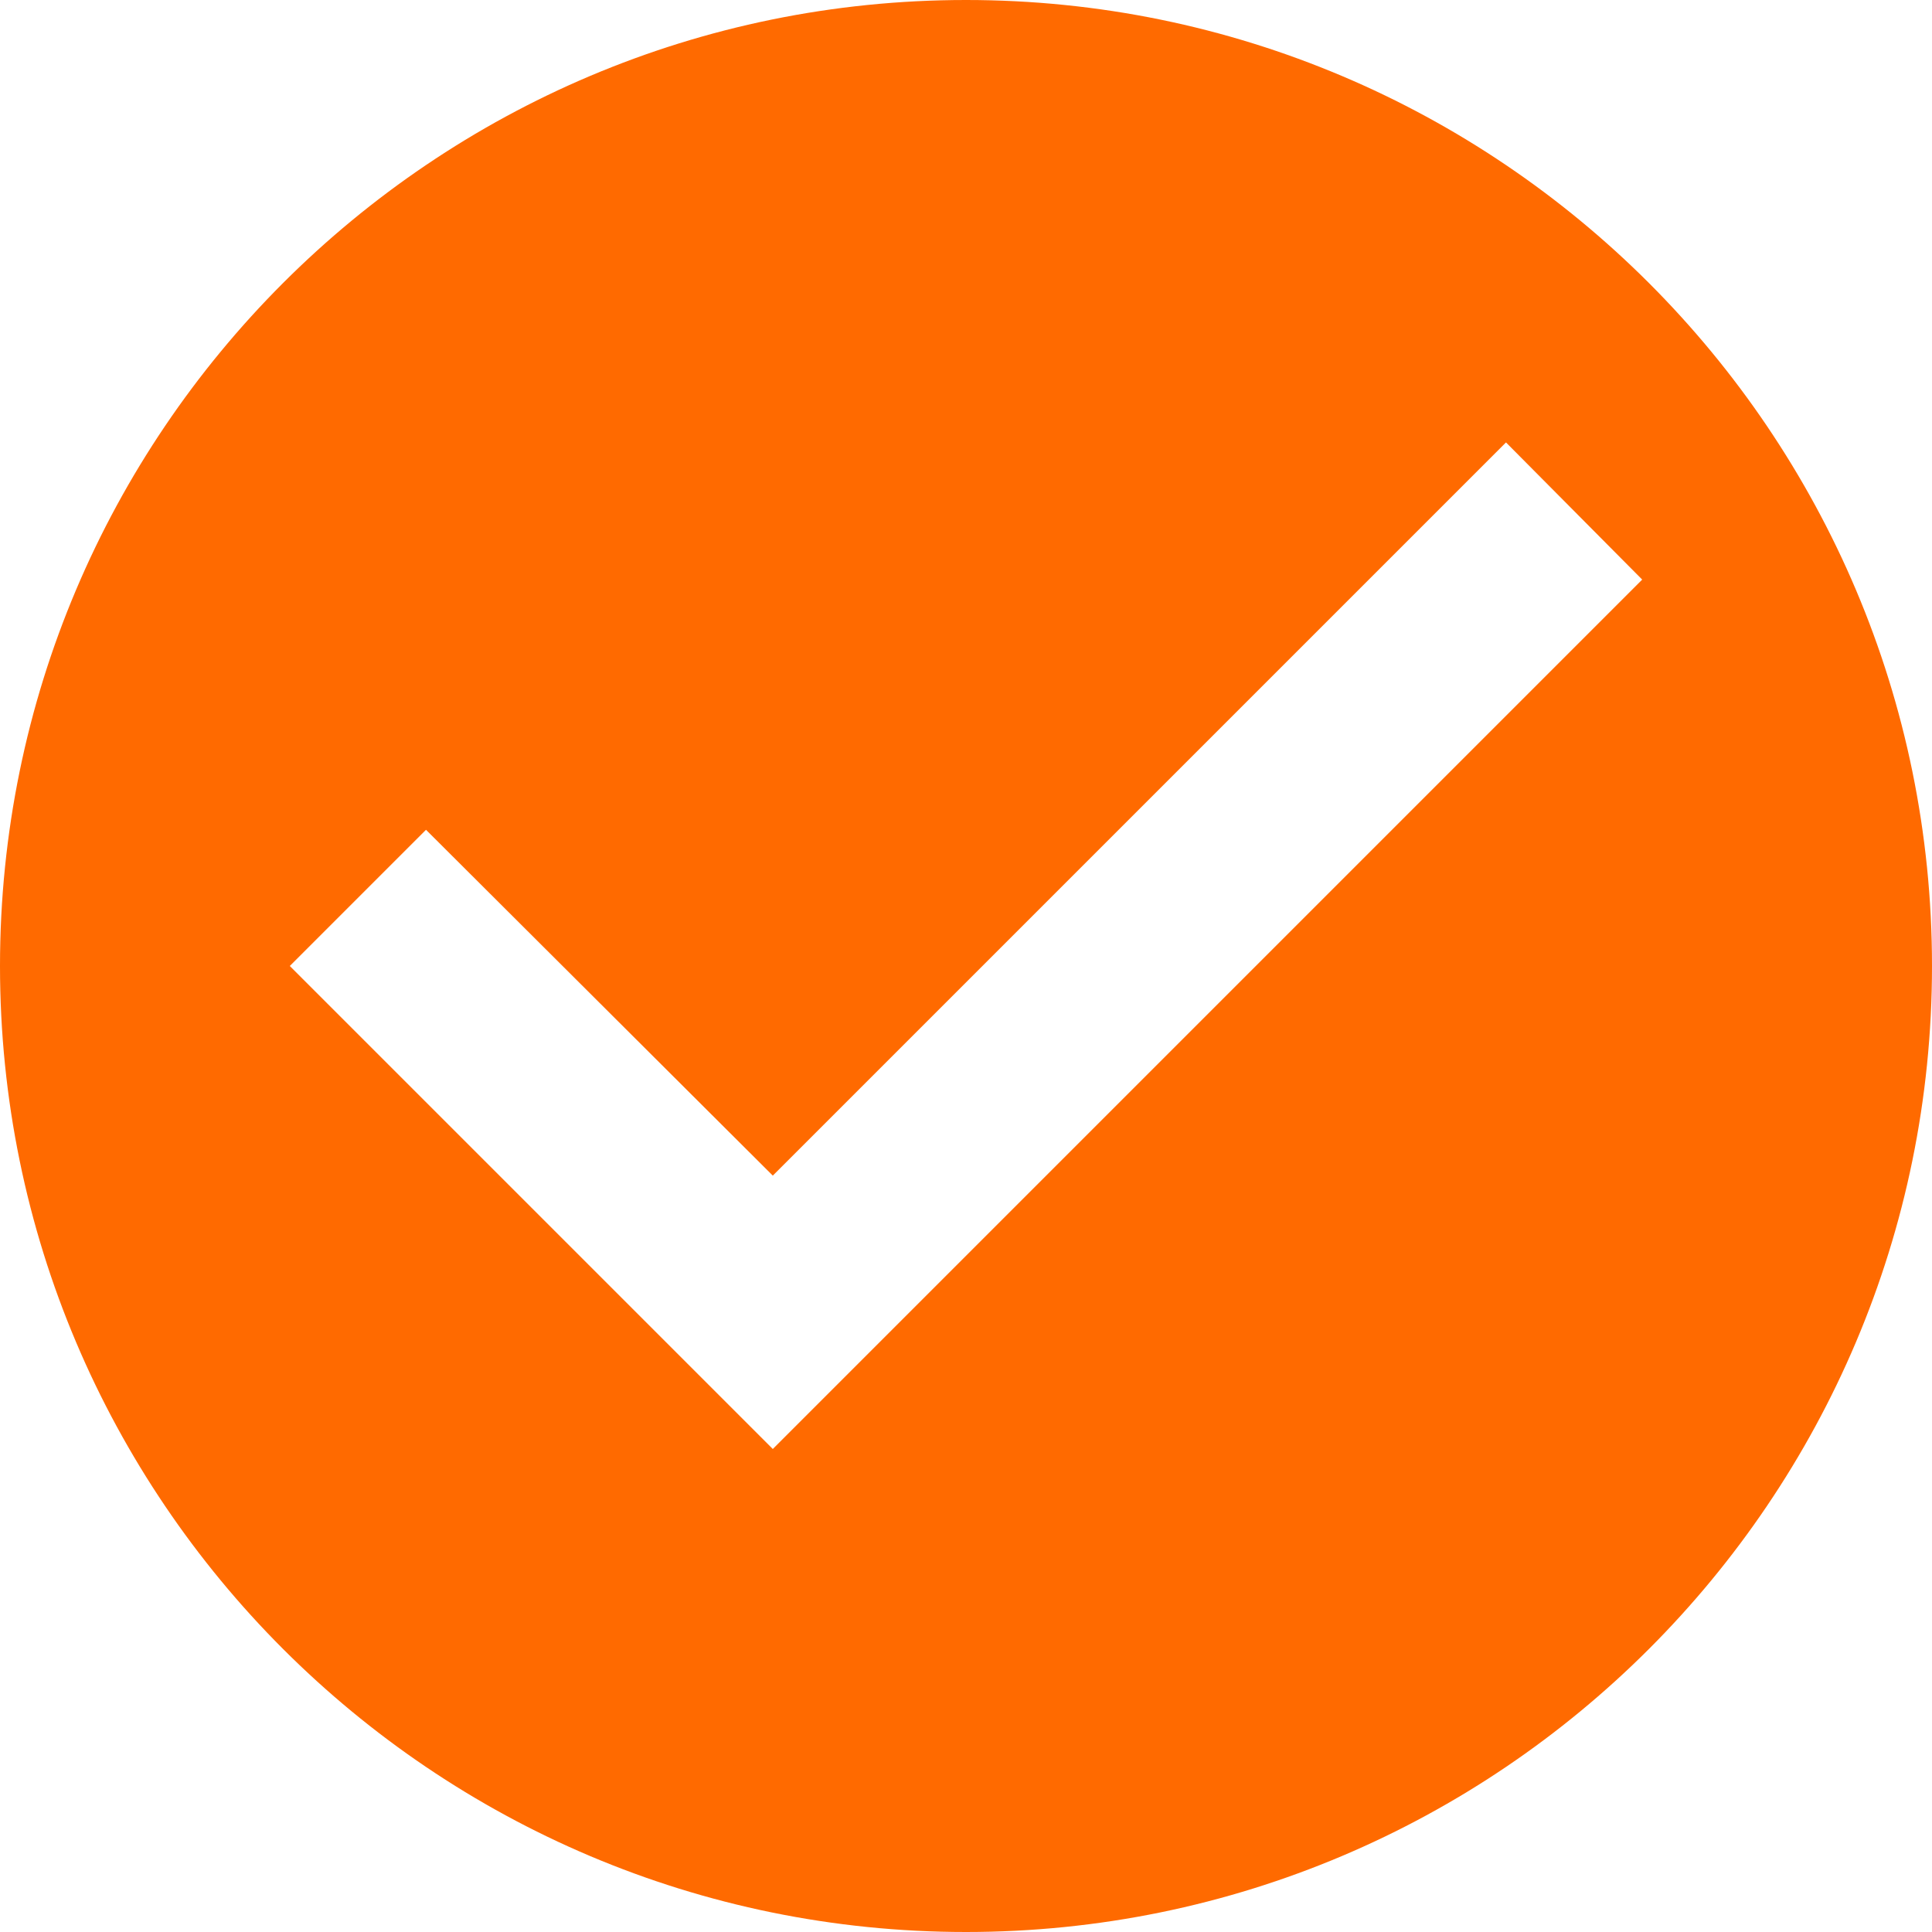
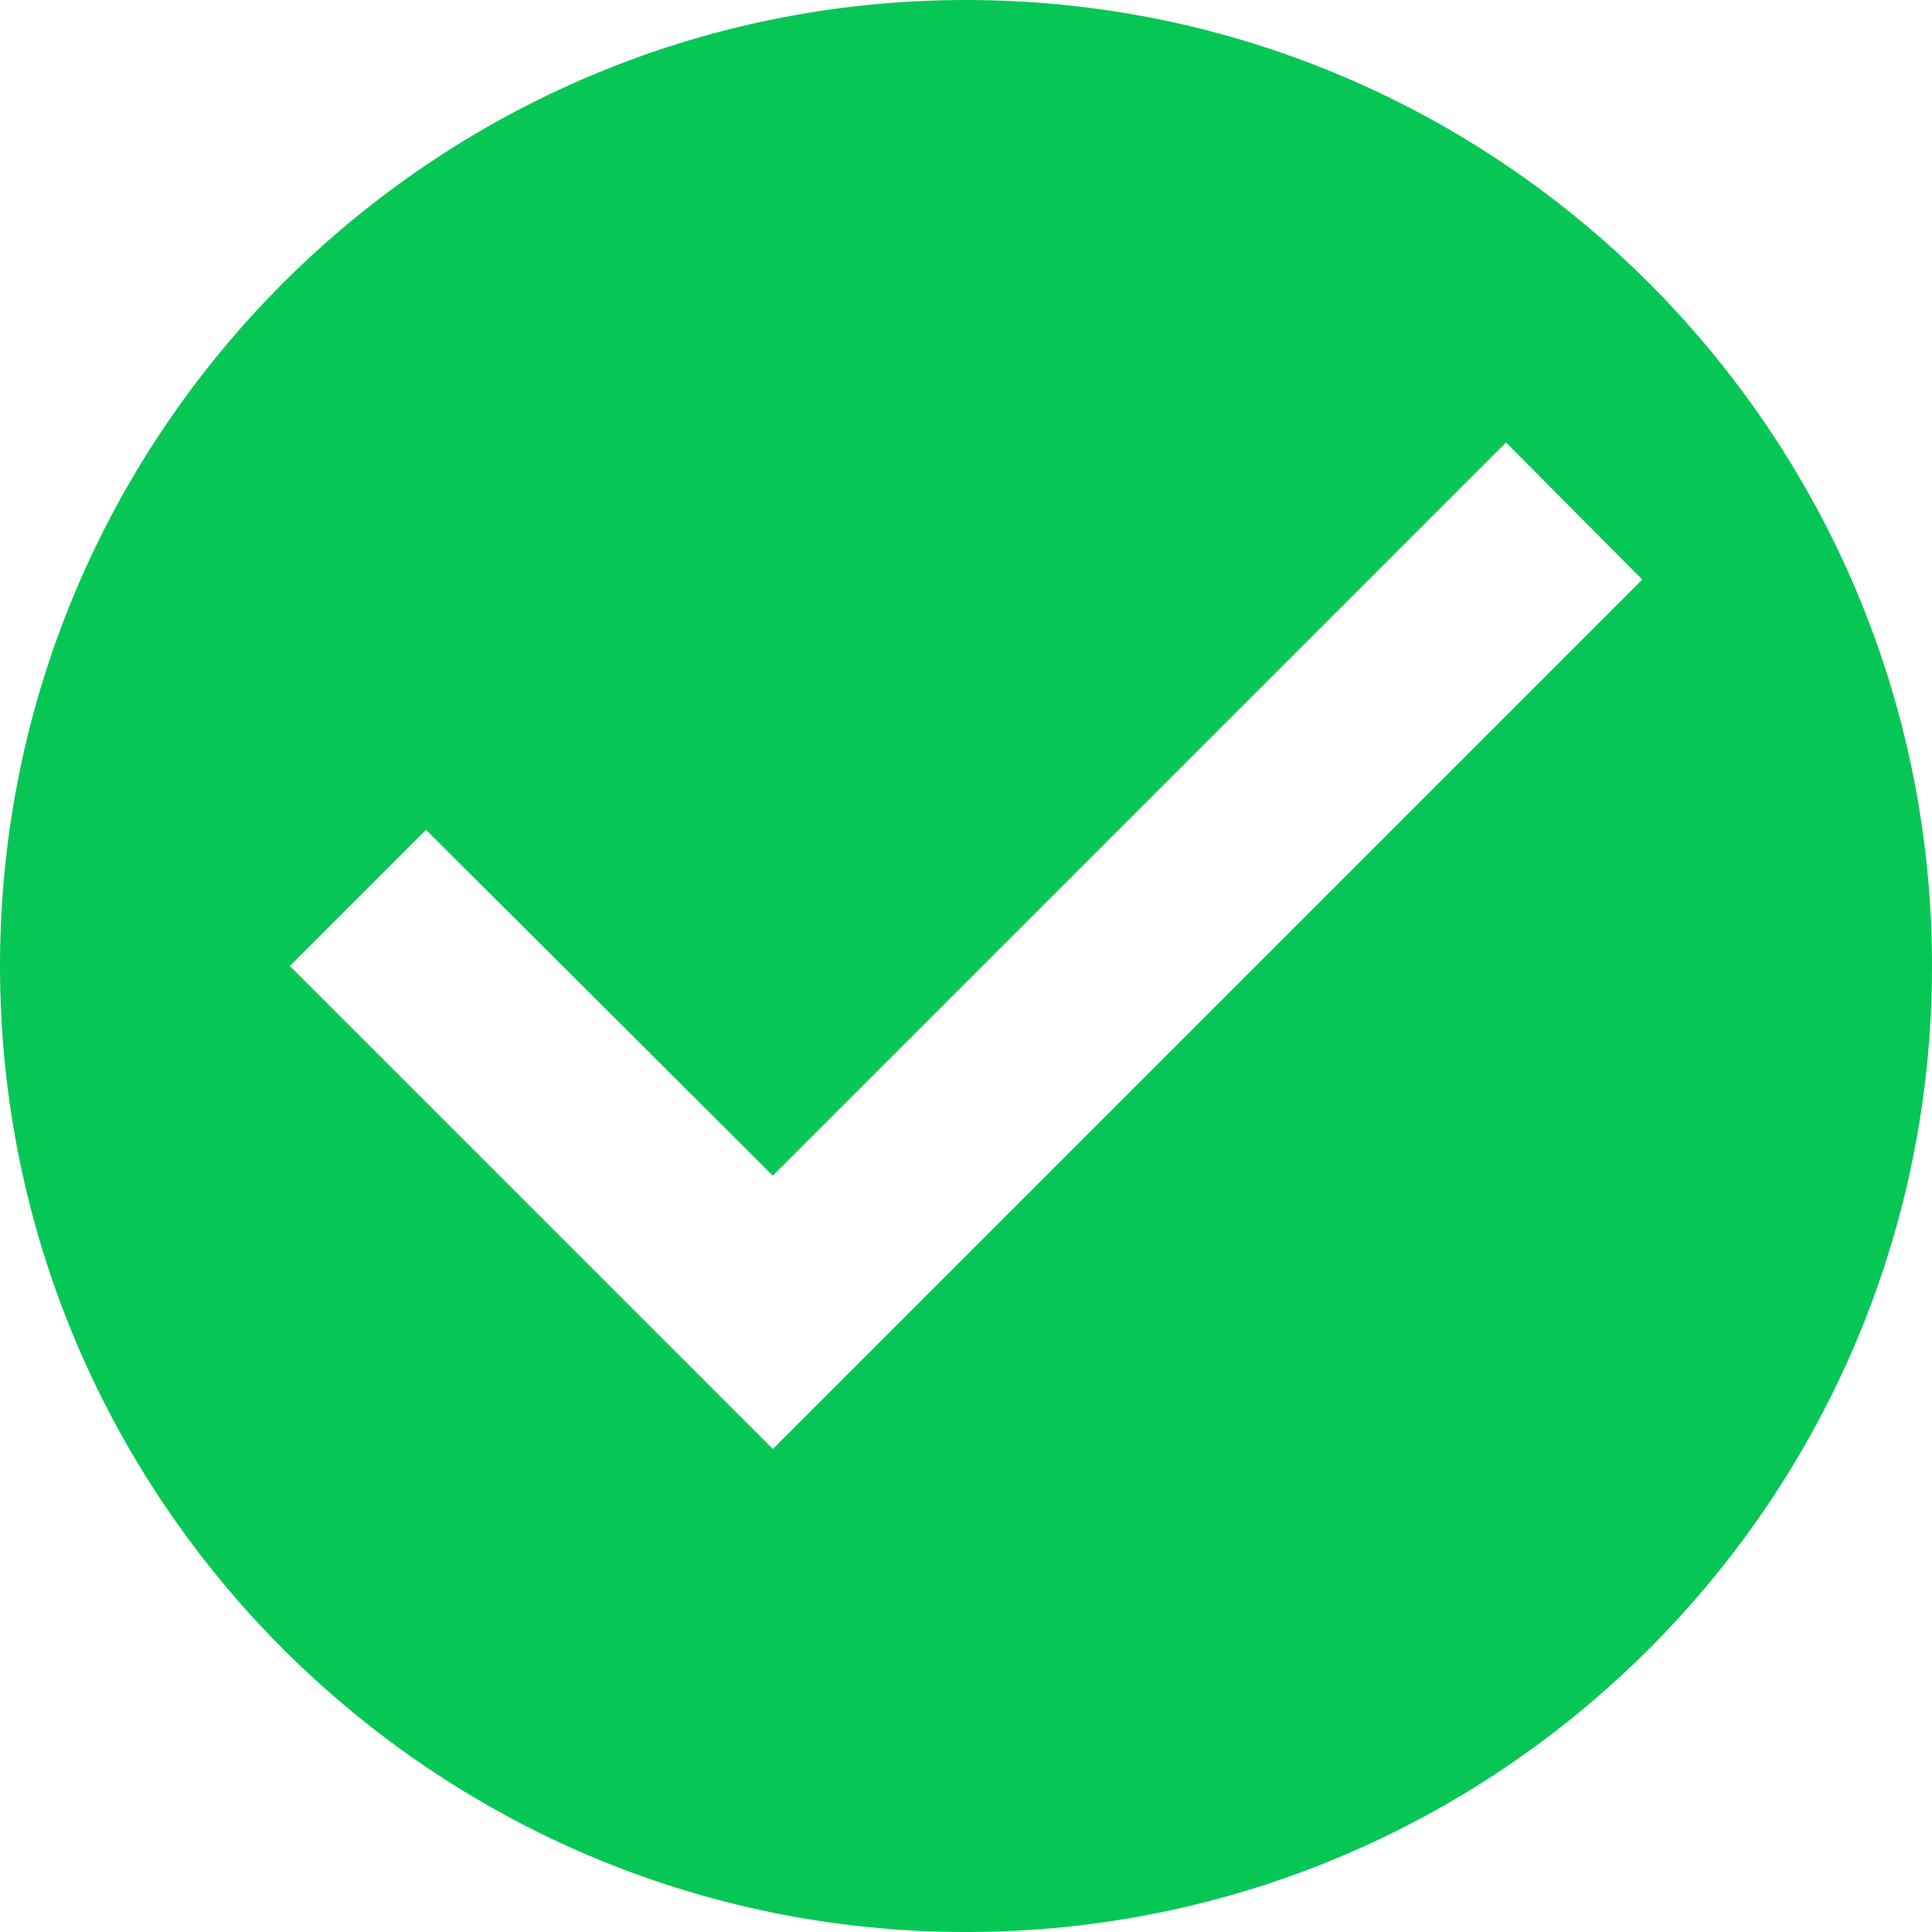
<svg xmlns="http://www.w3.org/2000/svg" width="20" height="20" viewBox="0 0 20 20" fill="none">
-   <path d="M10 0C4.48 0 0 4.48 0 10C0 15.52 4.48 20 10 20C15.52 20 20 15.52 20 10C20 4.48 15.52 0 10 0ZM8 15L3 10L4.41 8.59L8 12.17L15.59 4.58L17 6L8 15Z" fill="#FF6A00" />
+   <path d="M10 0C4.48 0 0 4.48 0 10C0 15.52 4.48 20 10 20C15.52 20 20 15.52 20 10C20 4.48 15.52 0 10 0ZM8 15L3 10L4.41 8.59L8 12.17L15.59 4.58L17 6L8 15Z" fill="#06C755" />
</svg>
